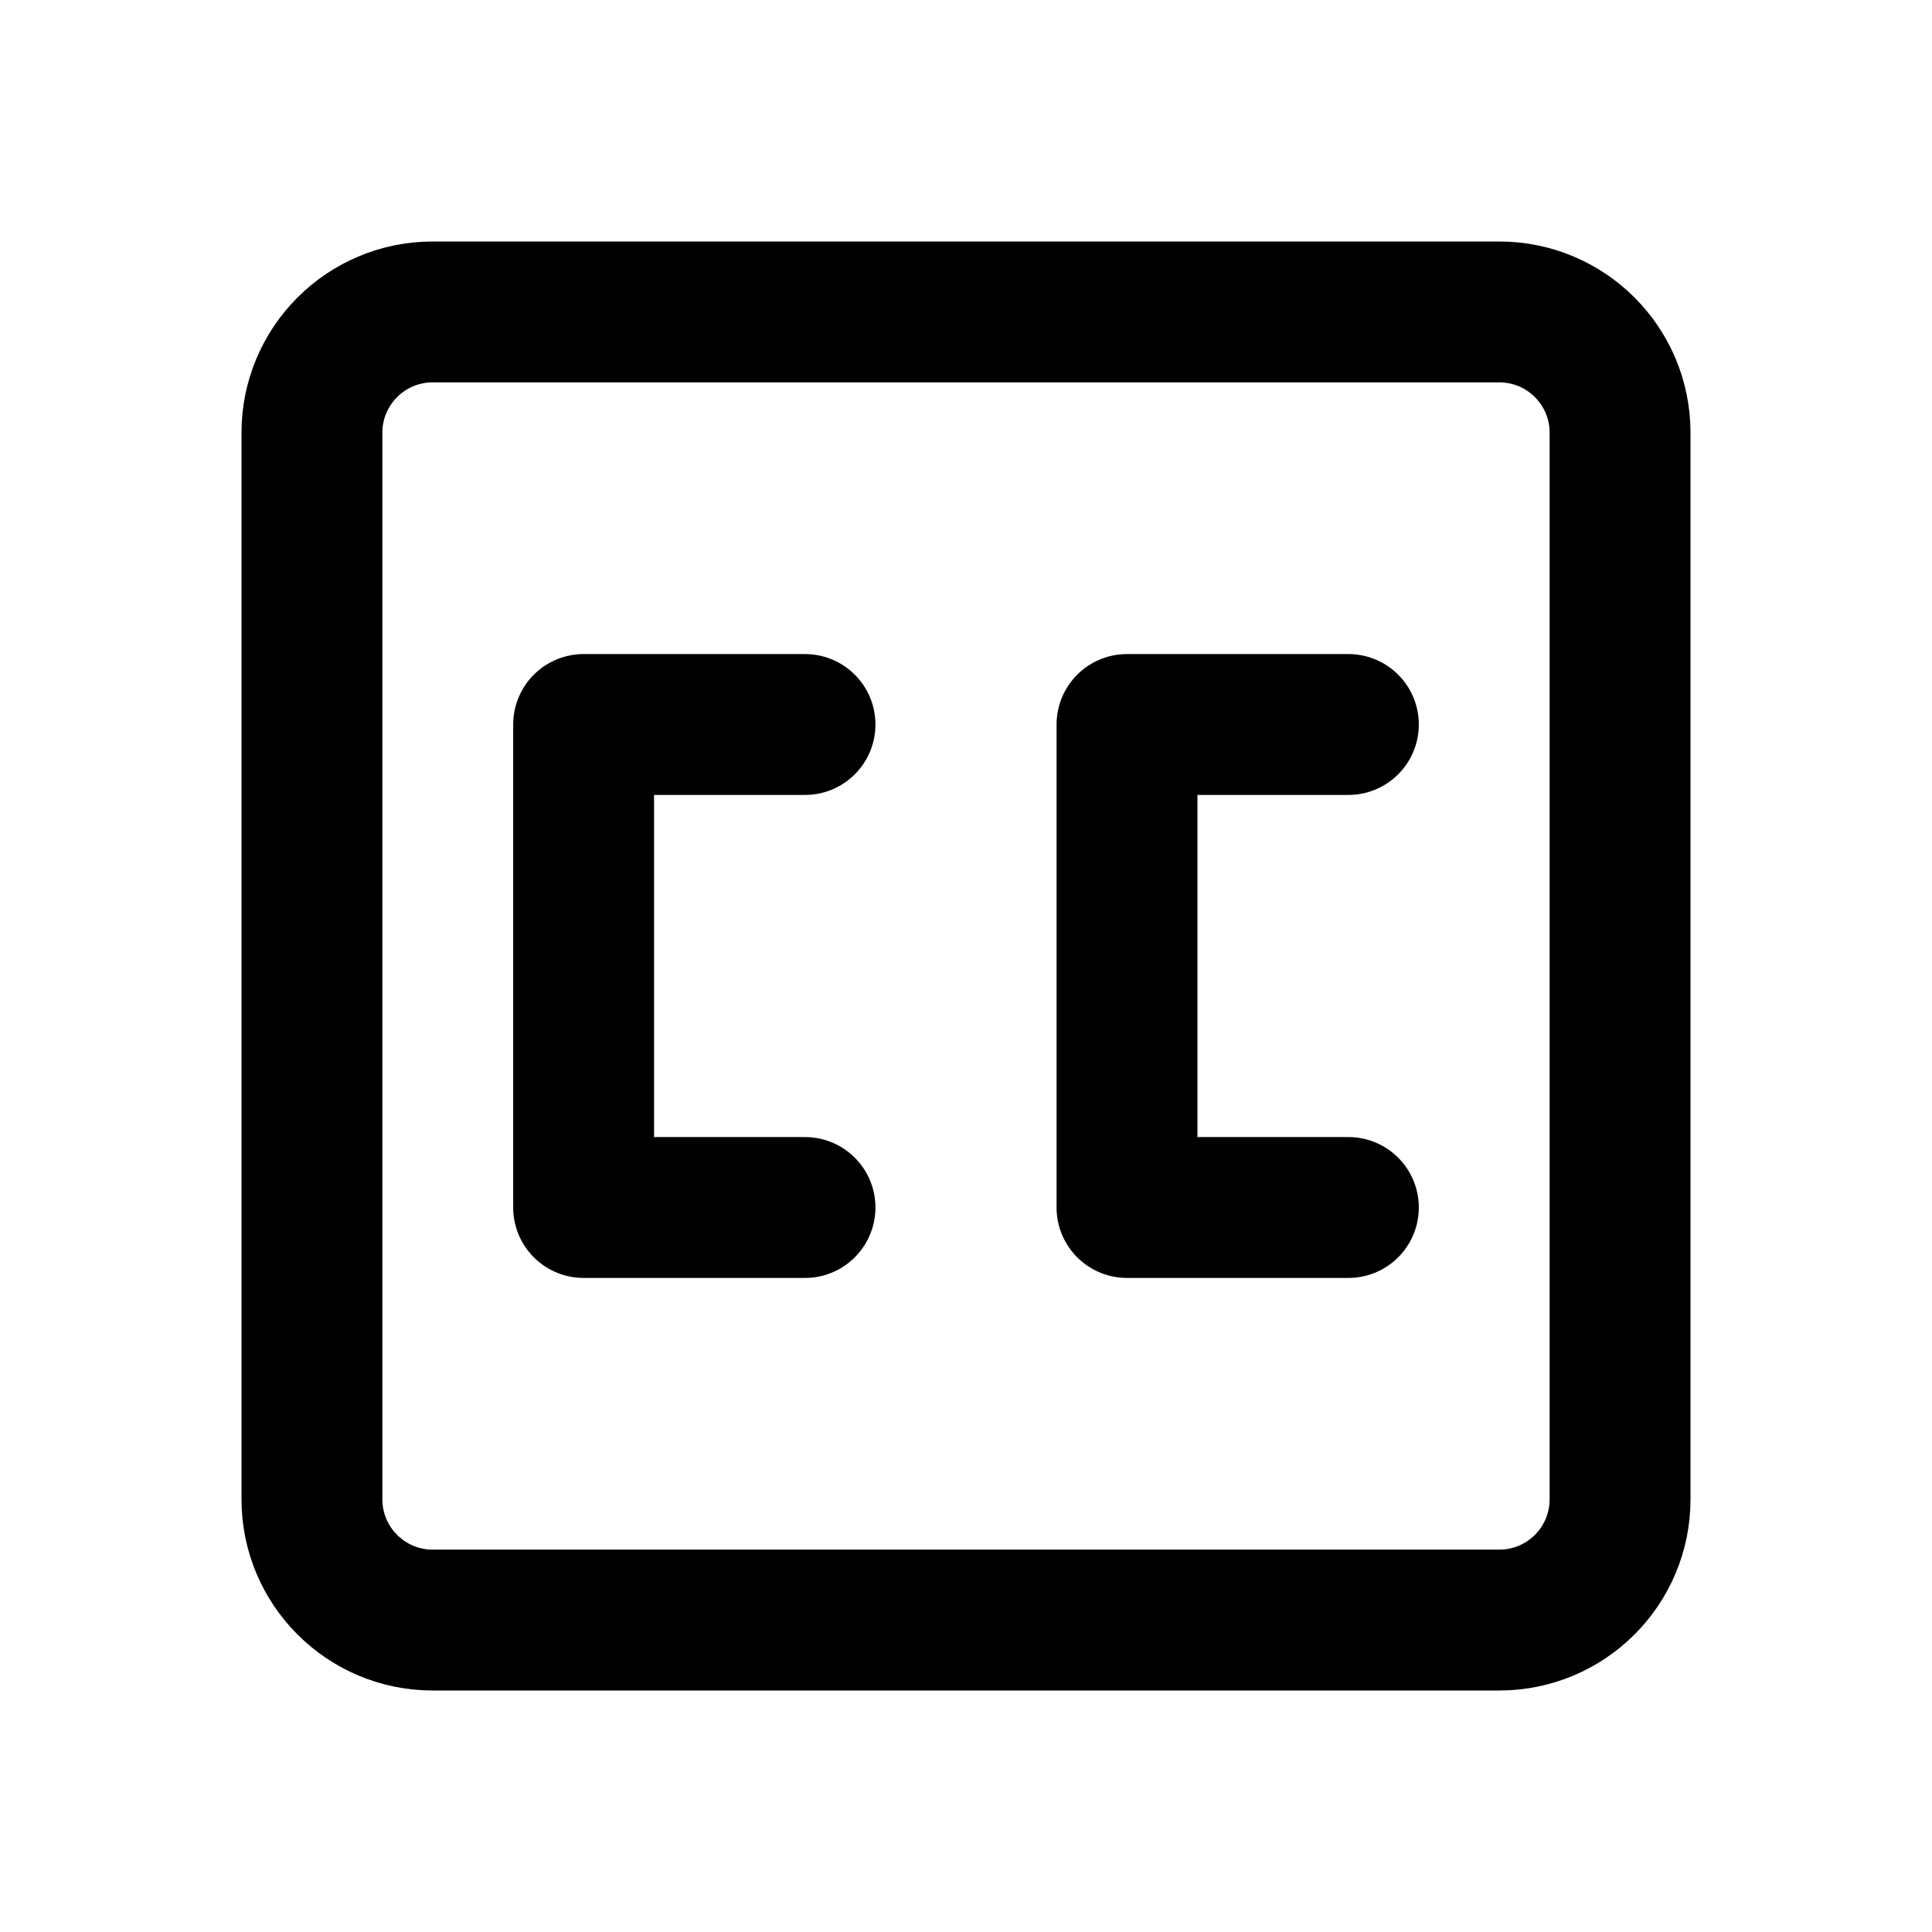
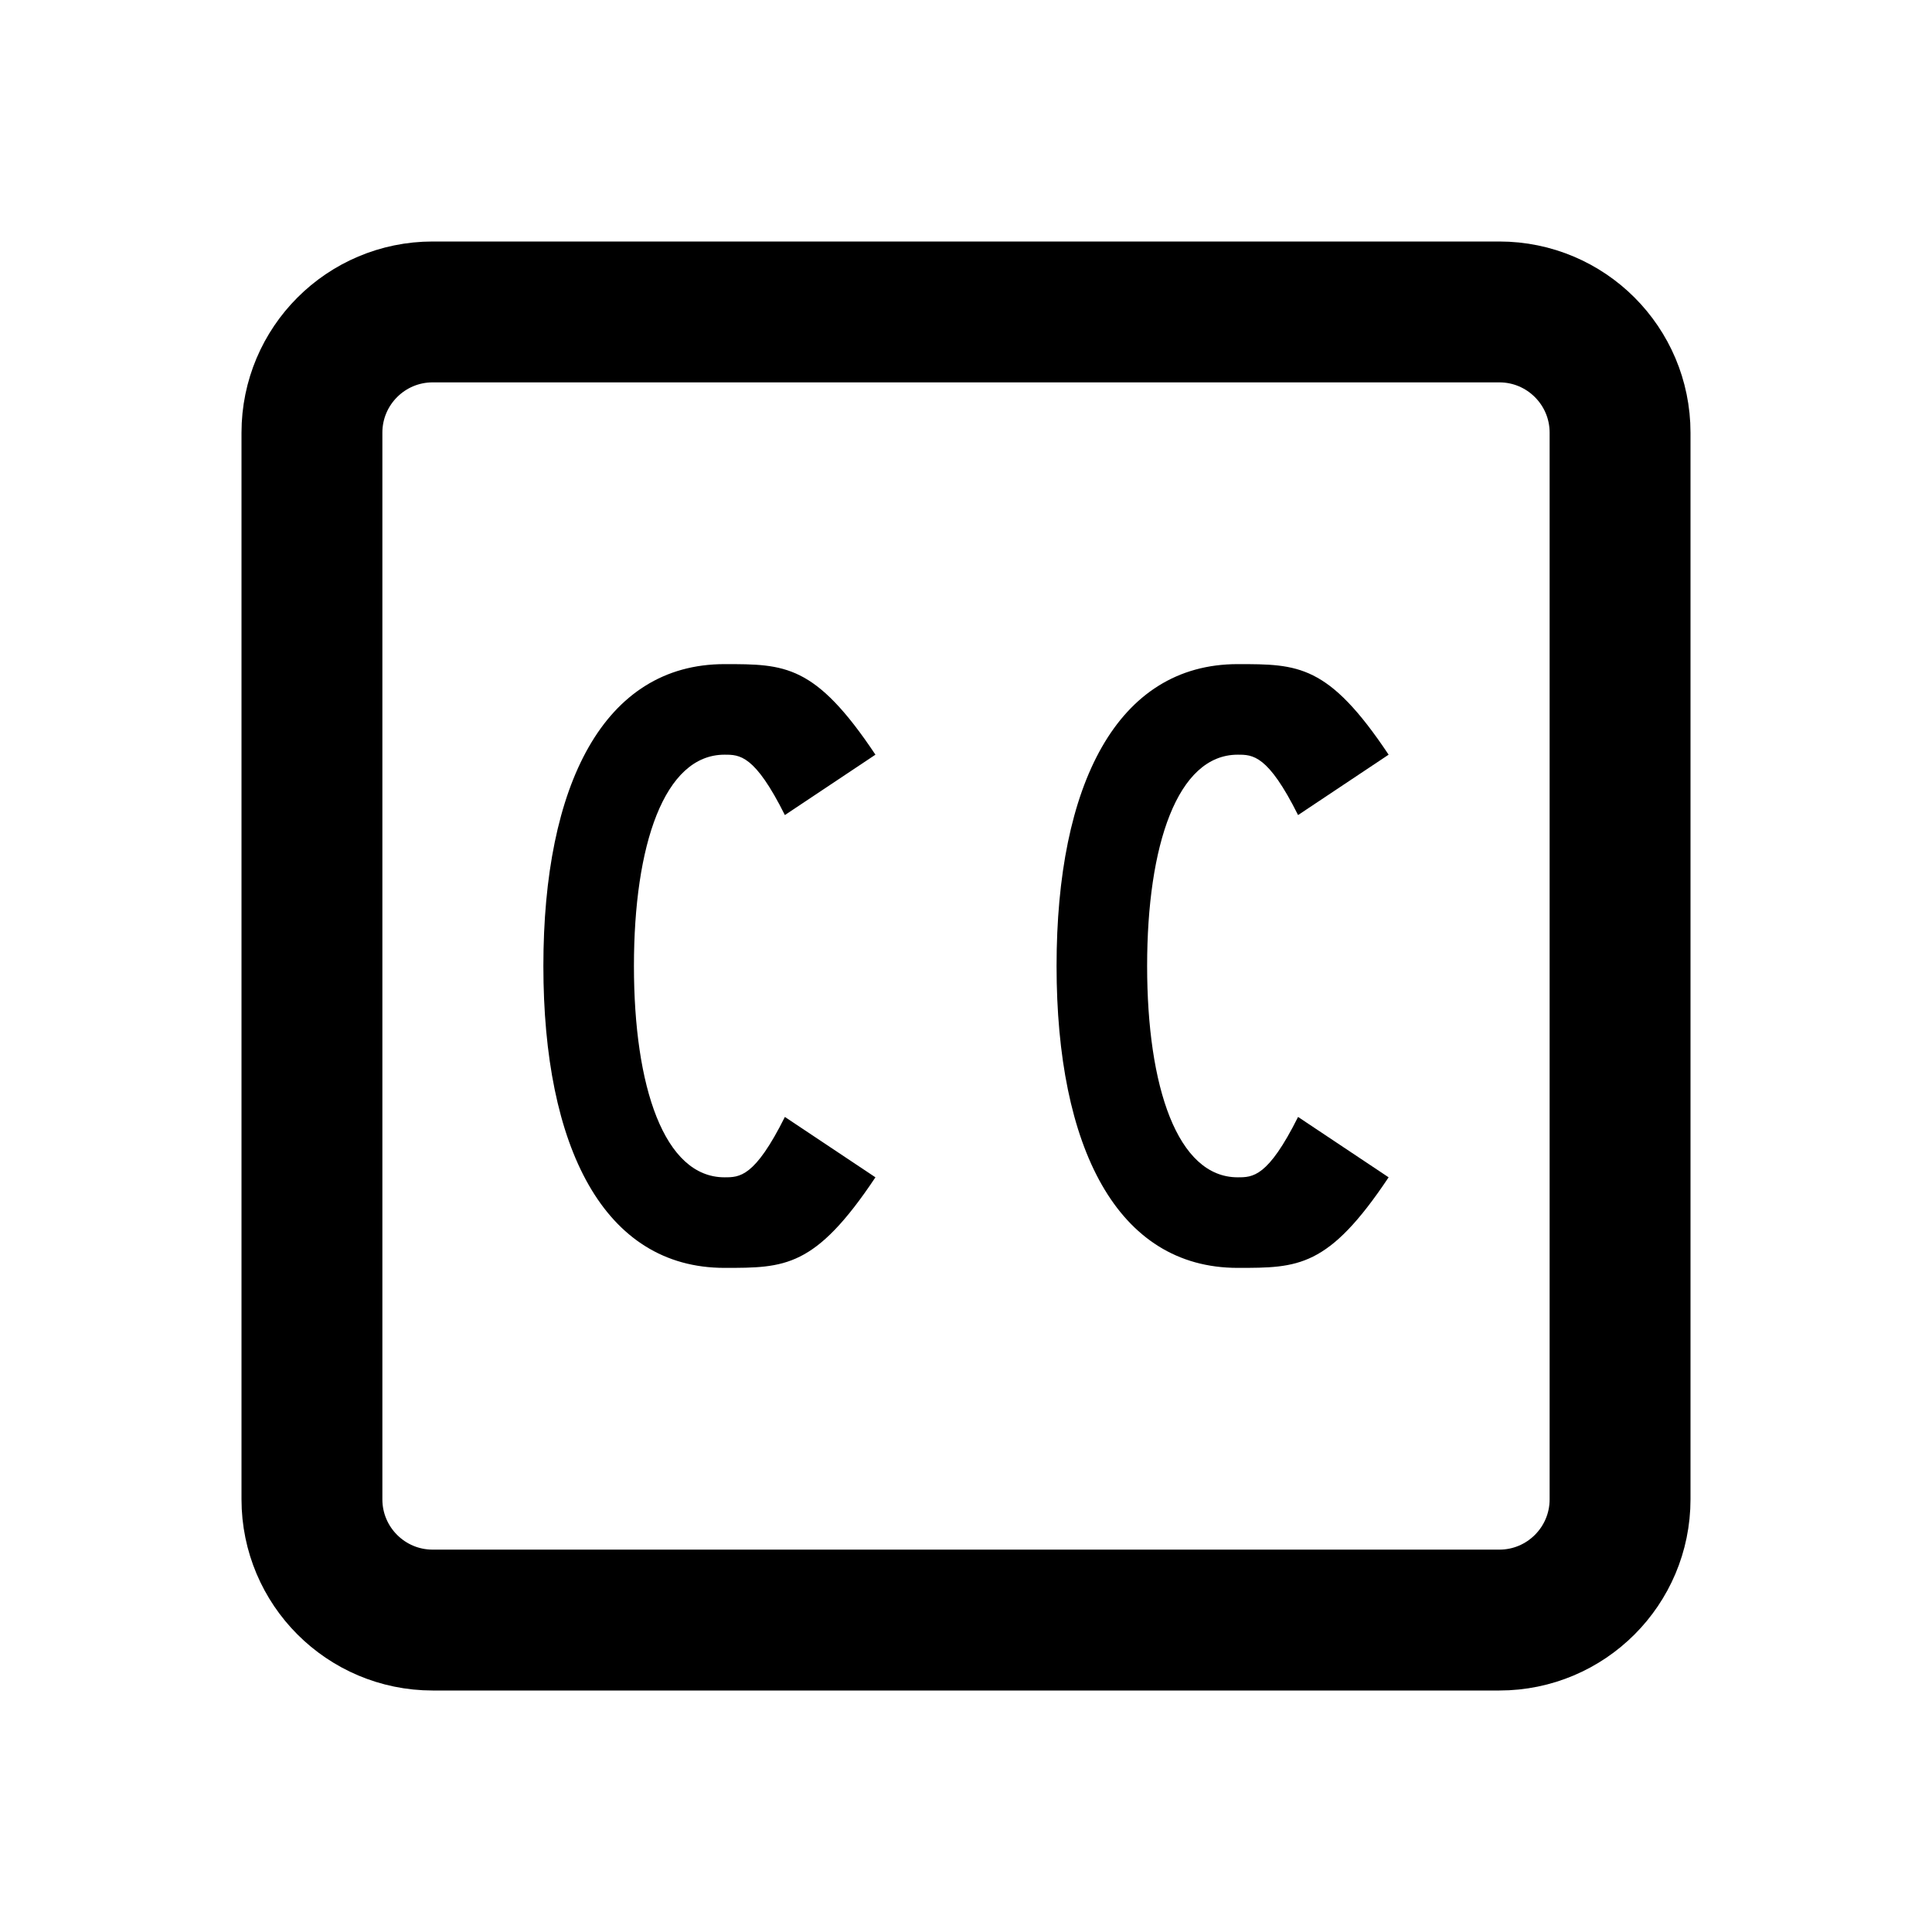
<svg xmlns="http://www.w3.org/2000/svg" width="24" height="24" viewBox="0 0 24 24" fill="none" stroke="currentColor" stroke-width="1.75" stroke-linecap="round" stroke-linejoin="round" aria-hidden="true" focusable="false">
  <rect x="3.875" y="3.875" width="16.25" height="16.25" rx="1.5" />
-   <path d="M10 9H7.25V15H10M16.75 9H14V15H16.75" />
+   <path d="M10.875 9.375C10.125 8.25 9.75 8.25 9 8.25 7.5 8.25 6.75 9.75 6.75 12 6.75 14.25 7.5 15.75 9 15.75 9.75 15.75 10.125 15.75 10.875 14.625L9.75 13.875C9.375 14.625 9.188 14.625 9 14.625 8.25 14.625 7.875 13.5 7.875 12 7.875 10.5 8.25 9.375 9 9.375 9.188 9.375 9.375 9.375 9.75 10.125Z" fill="currentColor" stroke="none" />
+   <path d="M17.25 9.375C16.5 8.25 16.125 8.25 15.375 8.25 13.875 8.25 13.125 9.75 13.125 12 13.125 14.25 13.875 15.75 15.375 15.75 16.125 15.75 16.5 15.75 17.25 14.625L16.125 13.875C15.75 14.625 15.562 14.625 15.375 14.625 14.625 14.625 14.25 13.5 14.25 12 14.25 10.5 14.625 9.375 15.375 9.375 15.562 9.375 15.75 9.375 16.125 10.125Z" fill="currentColor" stroke="none" />
</svg>
